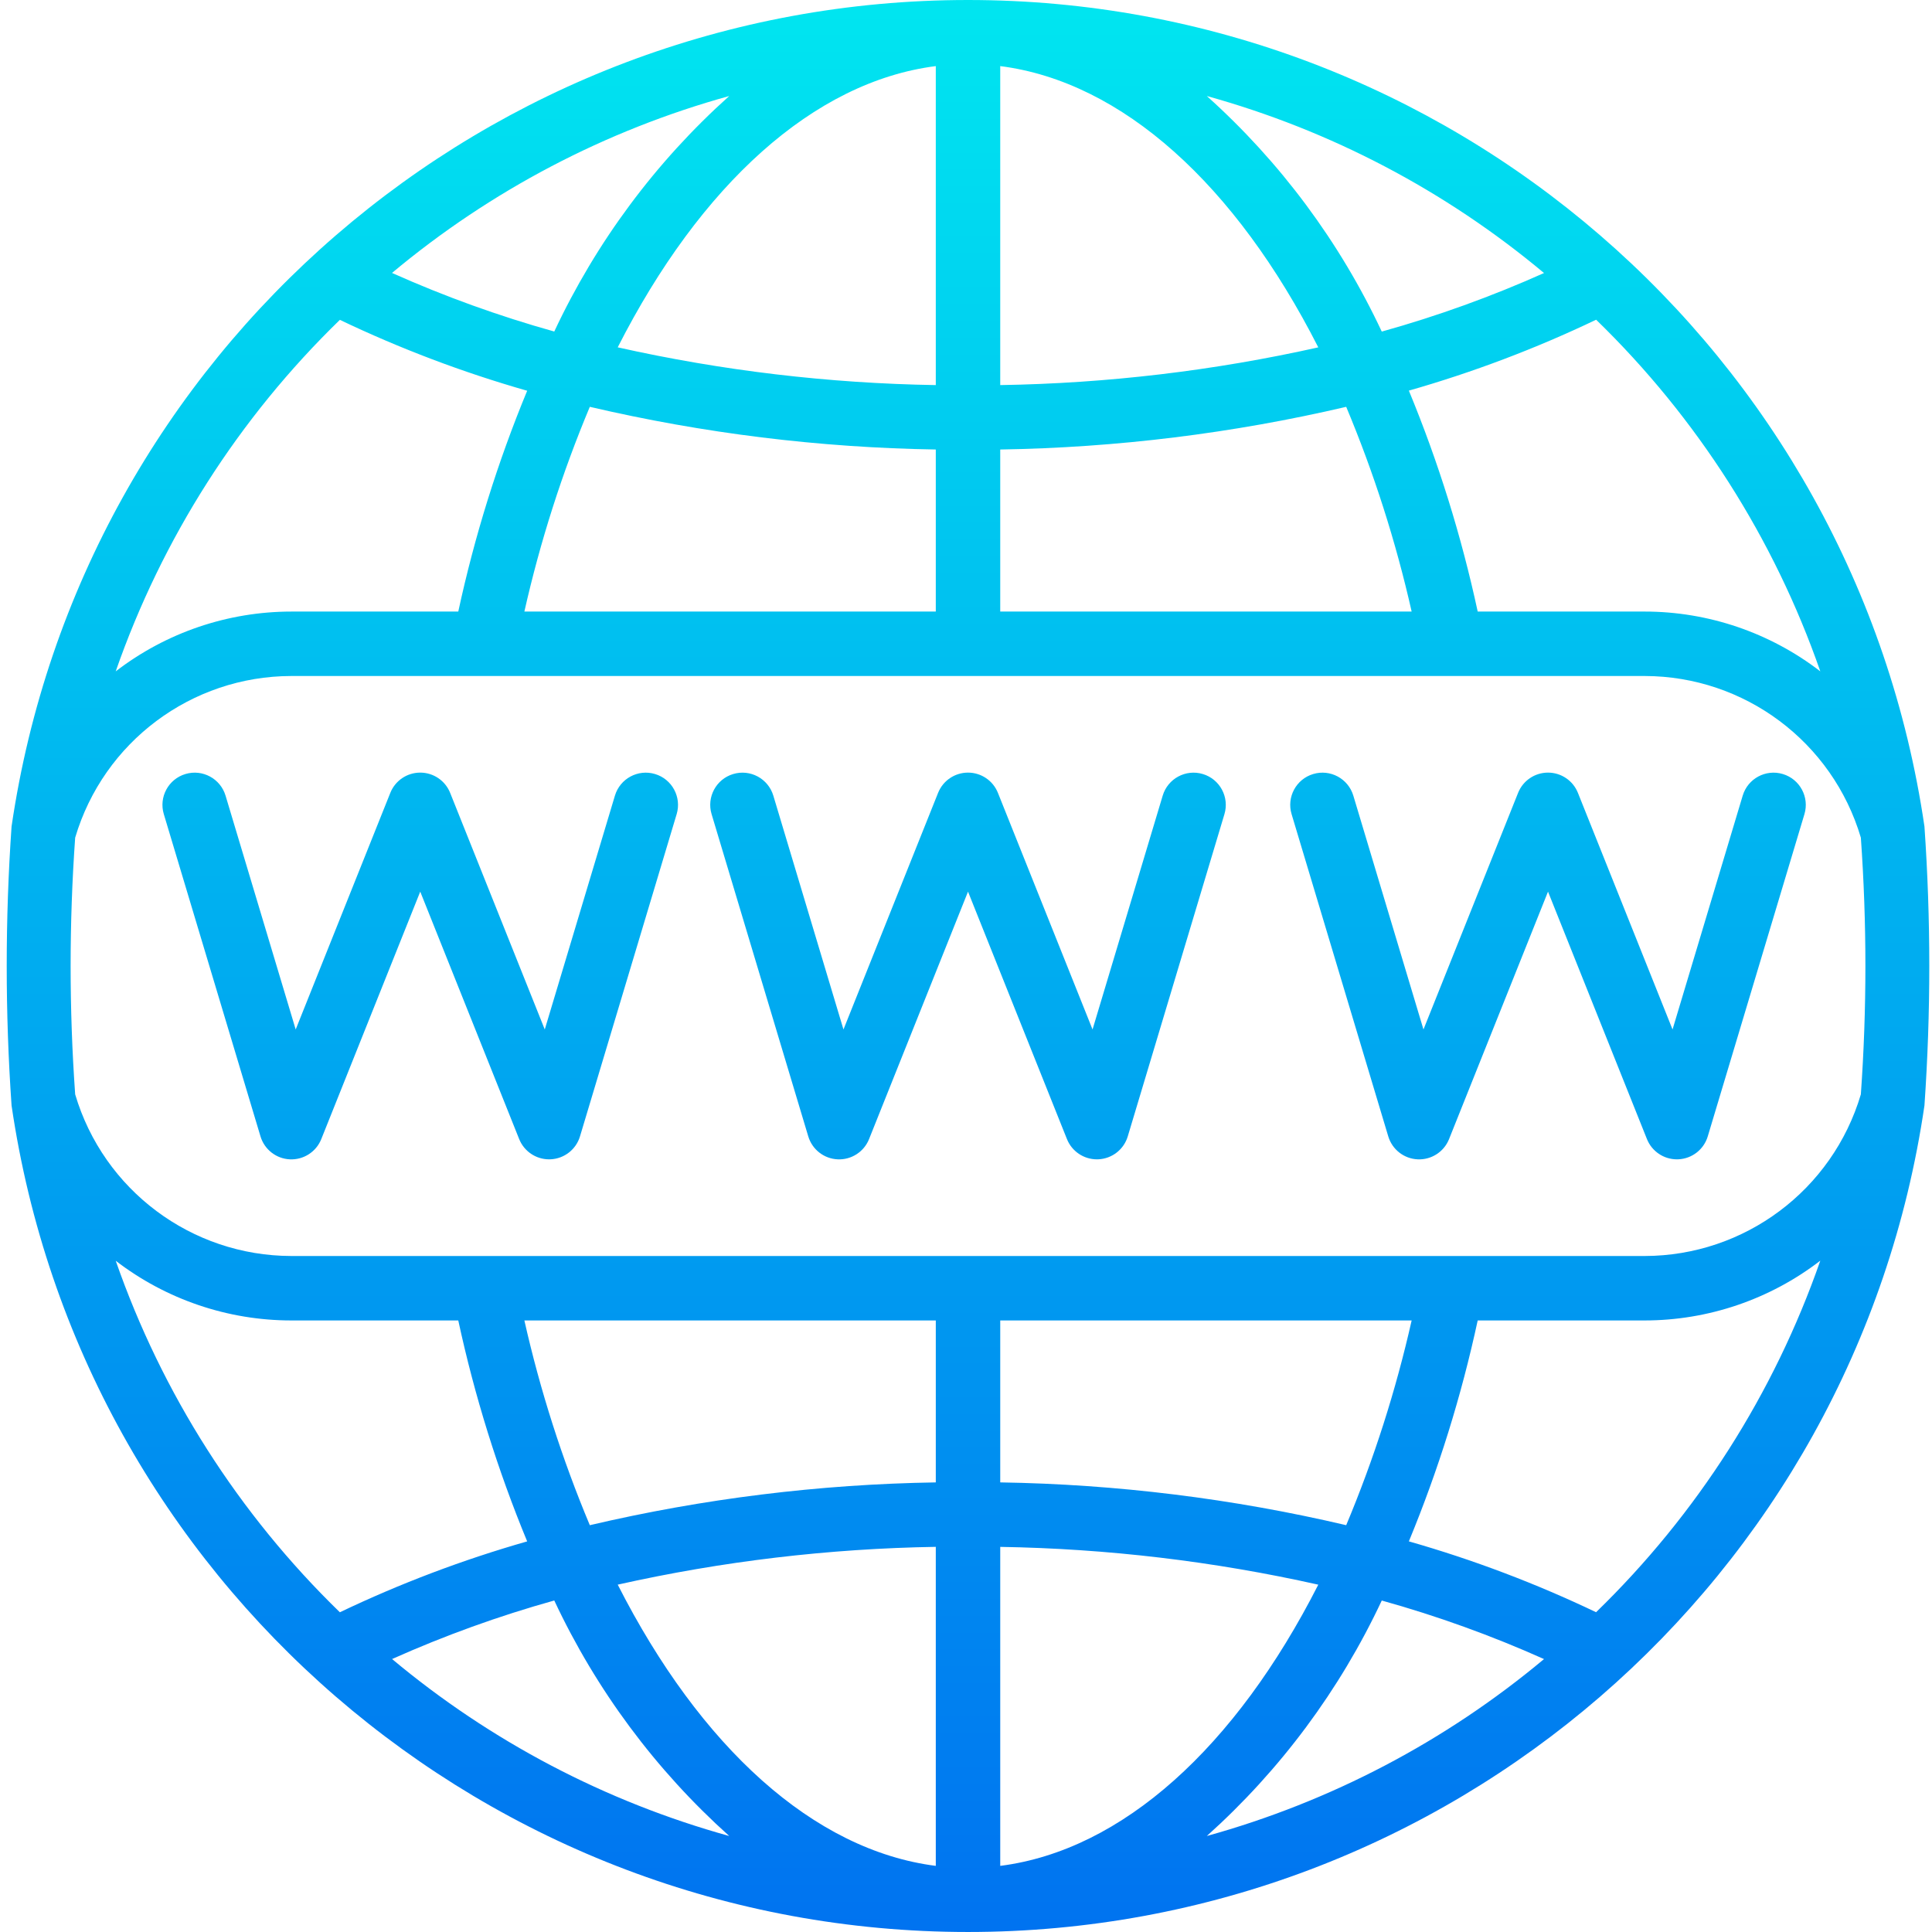
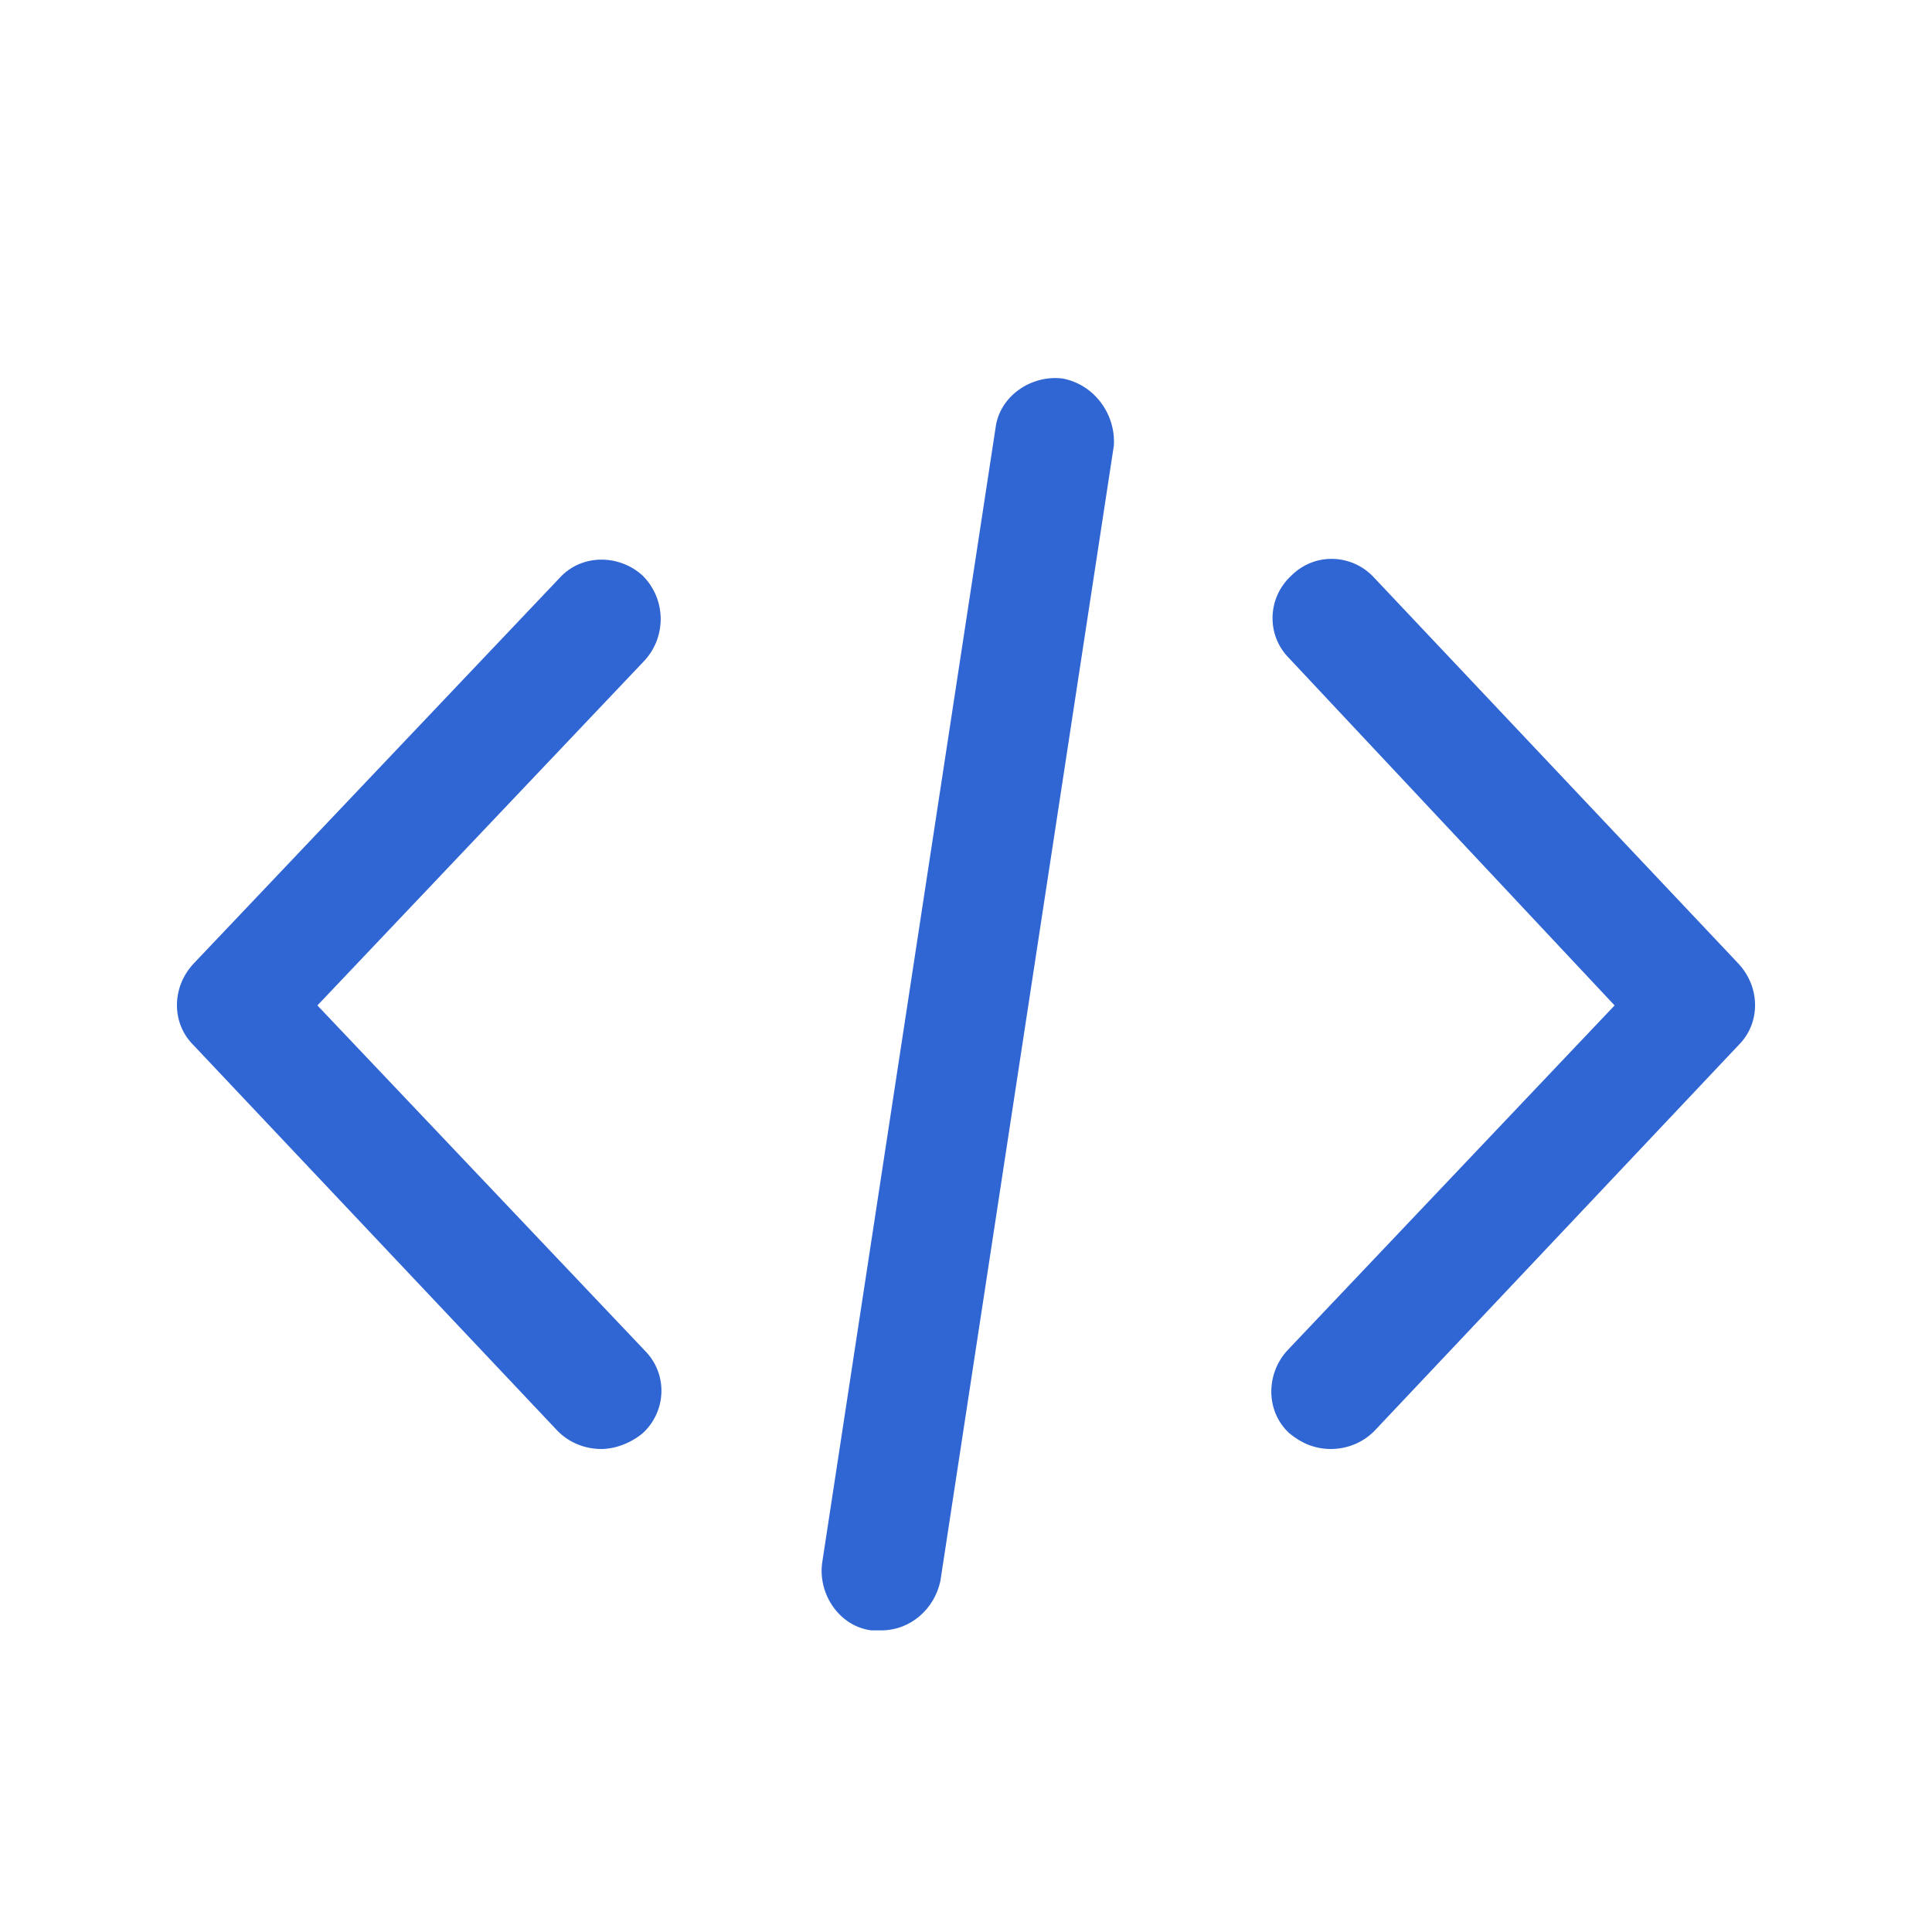
- <svg xmlns="http://www.w3.org/2000/svg" xmlns:xlink="http://www.w3.org/1999/xlink" height="479pt" viewBox="-1 0 479 479.67" width="479pt">
-   <linearGradient id="lg1">
-     <stop offset="0" stop-color="#006df0" />
-     <stop offset="1" stop-color="#00e7f0" />
-   </linearGradient>
-   <linearGradient id="linear0" gradientUnits="userSpaceOnUse" x1="102.999" x2="102.999" xlink:href="#lg1" y1="503.475" y2="-5.917" />
-   <linearGradient id="linear1" gradientUnits="userSpaceOnUse" x1="238.999" x2="238.999" xlink:href="#lg1" y1="503.475" y2="-5.917" />
-   <linearGradient id="linear2" gradientUnits="userSpaceOnUse" x1="382.999" x2="382.999" xlink:href="#lg1" y1="503.475" y2="-5.917" />
-   <path d="m135 287.836c-3.273 0-6.215-1.988-7.434-5.023l-24.566-61.441-24.57 61.441c-1.262 3.16-4.387 5.176-7.789 5.023-3.402-.152-6.332-2.441-7.305-5.707l-24-80c-1.27-4.23 1.133-8.691 5.367-9.957 4.23-1.27 8.691 1.133 9.961 5.367l17.414 58.055 23.488-58.734c1.211-3.043 4.156-5.039 7.434-5.039 3.273 0 6.219 1.996 7.43 5.039l23.488 58.734 17.418-58.055c1.266-4.234 5.727-6.637 9.957-5.367 4.234 1.266 6.637 5.727 5.371 9.957l-24 80c-.977 3.262-3.914 5.547-7.312 5.699zm0 0" fill="url(#linear0)" />
-   <path d="m271 287.836c-3.273 0-6.215-1.988-7.434-5.023l-24.566-61.441-24.57 61.441c-1.262 3.16-4.387 5.176-7.789 5.023-3.402-.152-6.332-2.441-7.305-5.707l-24-80c-1.27-4.23 1.133-8.691 5.367-9.957 4.23-1.27 8.691 1.133 9.961 5.367l17.414 58.055 23.488-58.734c1.211-3.043 4.156-5.039 7.434-5.039 3.273 0 6.219 1.996 7.43 5.039l23.488 58.734 17.418-58.055c1.266-4.234 5.727-6.637 9.957-5.367 4.234 1.266 6.637 5.727 5.371 9.957l-24 80c-.977 3.262-3.906 5.547-7.305 5.699zm0 0" fill="url(#linear1)" />
-   <path d="m415 287.836c-3.273 0-6.215-1.988-7.434-5.023l-24.566-61.441-24.57 61.441c-1.262 3.16-4.387 5.176-7.789 5.023-3.402-.152-6.332-2.441-7.305-5.707l-24-80c-1.27-4.23 1.133-8.691 5.367-9.957 4.23-1.27 8.691 1.133 9.961 5.367l17.414 58.055 23.488-58.734c1.211-3.043 4.156-5.039 7.434-5.039 3.273 0 6.219 1.996 7.43 5.039l23.488 58.734 17.418-58.055c1.266-4.234 5.727-6.637 9.957-5.367 4.234 1.266 6.637 5.727 5.371 9.957l-24 80c-.977 3.262-3.906 5.547-7.305 5.699zm0 0" fill="url(#linear2)" />
-   <path d="m476.461 205.203c-17.266-117.848-118.355-205.203-237.461-205.203-119.109 0-220.195 87.355-237.465 205.203-1.602 23.059-1.602 46.203 0 69.262 17.27 117.852 118.355 205.203 237.465 205.203 119.105 0 220.195-87.352 237.461-205.203 1.602-23.059 1.602-46.203 0-69.262zm-15.789 66.496c-7.047 23.773-28.875 40.098-53.672 40.137h-336c-24.801-.039-46.629-16.359-53.672-40.137-1.504-21.215-1.504-42.512 0-63.727 7.043-23.777 28.871-40.102 53.672-40.137h336c24.797.039 46.625 16.359 53.672 40.137 1.504 21.215 1.504 42.512 0 63.727zm-213.672 56.137h102.145c-3.926 17.383-9.363 34.395-16.25 50.832-28.168-6.605-56.965-10.168-85.895-10.625zm-16-176h-102.145c3.922-17.387 9.359-34.395 16.246-50.832 28.172 6.582 56.969 10.137 85.898 10.598zm219.605 14.848c-12.5-9.625-27.832-14.844-43.605-14.848h-41.457c-4.043-18.762-9.762-37.121-17.09-54.855 15.965-4.559 31.52-10.445 46.496-17.602 25.098 24.371 44.152 54.266 55.656 87.305zm-68.598-98.898c-13.047 5.84-26.512 10.699-40.281 14.539-10.406-22.215-25.18-42.109-43.441-58.488 30.723 8.516 59.266 23.5 83.723 43.949zm-135.008-51.375c30.336 3.871 58.461 29.512 78.965 69.832-25.934 5.801-52.395 8.941-78.965 9.367zm85.895 84.594c6.887 16.438 12.324 33.445 16.25 50.832h-102.145v-40.234c28.926-.461 57.723-4.016 85.895-10.598zm-101.895-84.594v79.199c-26.574-.43-53.035-3.57-78.969-9.375 20.504-40.312 48.633-65.953 78.969-69.824zm-51.281 7.426c-18.262 16.371-33.035 36.258-43.441 58.473-13.77-3.848-27.234-8.707-40.285-14.547 24.457-20.445 53.004-35.422 83.727-43.926zm-96.672 55.574c14.98 7.16 30.539 13.047 46.504 17.602-7.328 17.727-13.051 36.074-17.105 54.824h-41.445c-15.777.004-31.109 5.223-43.609 14.848 11.508-33.027 30.566-62.91 55.656-87.273zm-55.656 233.602c12.504 9.613 27.836 14.824 43.609 14.824h41.445c4.051 18.758 9.777 37.117 17.105 54.855-15.965 4.555-31.523 10.441-46.504 17.598-25.094-24.371-44.152-54.266-55.656-87.301zm68.602 98.895c13.051-5.836 26.516-10.699 40.285-14.543 10.406 22.211 25.18 42.098 43.441 58.473-30.723-8.516-59.273-23.5-83.727-43.953zm135.008 51.344c-30.336-3.863-58.465-29.504-78.969-69.824 25.934-5.809 52.395-8.953 78.969-9.383zm-85.898-84.582c-6.887-16.438-12.324-33.449-16.246-50.832h102.145v40.207c-28.93.457-57.727 4.02-85.898 10.625zm101.898 84.582v-79.199c26.574.43 53.031 3.574 78.965 9.383-20.504 40.312-48.621 65.953-78.965 69.816zm51.285-7.414c18.258-16.375 33.031-36.258 43.441-58.465 13.77 3.84 27.234 8.695 40.281 14.535-24.457 20.441-53.004 35.418-83.723 43.93zm96.664-55.555c-14.977-7.156-30.531-13.043-46.496-17.598 7.328-17.734 13.047-36.09 17.09-54.848h41.457c15.773-.008 31.105-5.227 43.605-14.848-11.508 33.023-30.562 62.906-55.656 87.27zm0 0" fill="url(#linear1)" />
+ <svg xmlns="http://www.w3.org/2000/svg" version="1.1" id="Layer_1" x="0px" y="0px" viewBox="0 2 98 98" style="enable-background:new 0 2 98 98;" xml:space="preserve" width="512" height="512">
+   <style type="text/css">
+ 	.st0{fill:url(#SVGID_1_);}
+ 	.st1{fill:url(#SVGID_2_);}
+ 	.st2{fill:url(#SVGID_3_);}
+ </style>
+   <g>
+     <linearGradient id="SVGID_1_" gradientUnits="userSpaceOnUse" x1="76.756" y1="90.667" x2="76.756" y2="19.859" gradientTransform="matrix(1 0 0 -1 0 104)">
+       <stop offset="0" style="stop-color:#3066D3" />
+       <stop offset="1" style="stop-color:#3066D3" />
+     </linearGradient>
+     <path class="st0" d="M88.2,50.9L69.7,31.3c-1.1-1.2-3-1.3-4.2-0.1c-1.2,1.1-1.3,3-0.1,4.2L81.9,53L65.3,70.5   c-1.1,1.2-1.1,3.1,0.1,4.2c0.6,0.5,1.3,0.8,2.1,0.8c0.8,0,1.6-0.3,2.2-0.9L88.2,55C89.3,53.9,89.3,52.1,88.2,50.9z" />
+     <linearGradient id="SVGID_2_" gradientUnits="userSpaceOnUse" x1="21.263" y1="90.667" x2="21.263" y2="19.859" gradientTransform="matrix(1 0 0 -1 0 104)">
+       <stop offset="0" style="stop-color:#3066D3" />
+       <stop offset="1" style="stop-color:#3066D3" />
+     </linearGradient>
+     <path class="st1" d="M32.6,31.2c-1.2-1.1-3.1-1.1-4.2,0.1L9.8,50.9c-1.1,1.2-1.1,3,0,4.1l18.5,19.6c0.6,0.6,1.4,0.9,2.2,0.9   c0.7,0,1.5-0.3,2.1-0.8c1.2-1.1,1.3-3,0.1-4.2L16.1,53l16.6-17.5C33.8,34.3,33.8,32.4,32.6,31.2z" />
+     <linearGradient id="SVGID_3_" gradientUnits="userSpaceOnUse" x1="49.091" y1="90.667" x2="49.091" y2="19.859" gradientTransform="matrix(1 0 0 -1 0 104)">
+       <stop offset="0" style="stop-color:#3066D3" />
+       <stop offset="1" style="stop-color:#3066D3" />
+     </linearGradient>
+     <path class="st2" d="M53.9,21.2c-1.6-0.2-3.2,0.9-3.4,2.5l-8.8,57.6c-0.2,1.6,0.9,3.2,2.5,3.4c0.2,0,0.3,0,0.5,0   c1.5,0,2.7-1.1,3-2.5l8.8-57.6C56.6,23,55.5,21.5,53.9,21.2z" />
+   </g>
</svg>
